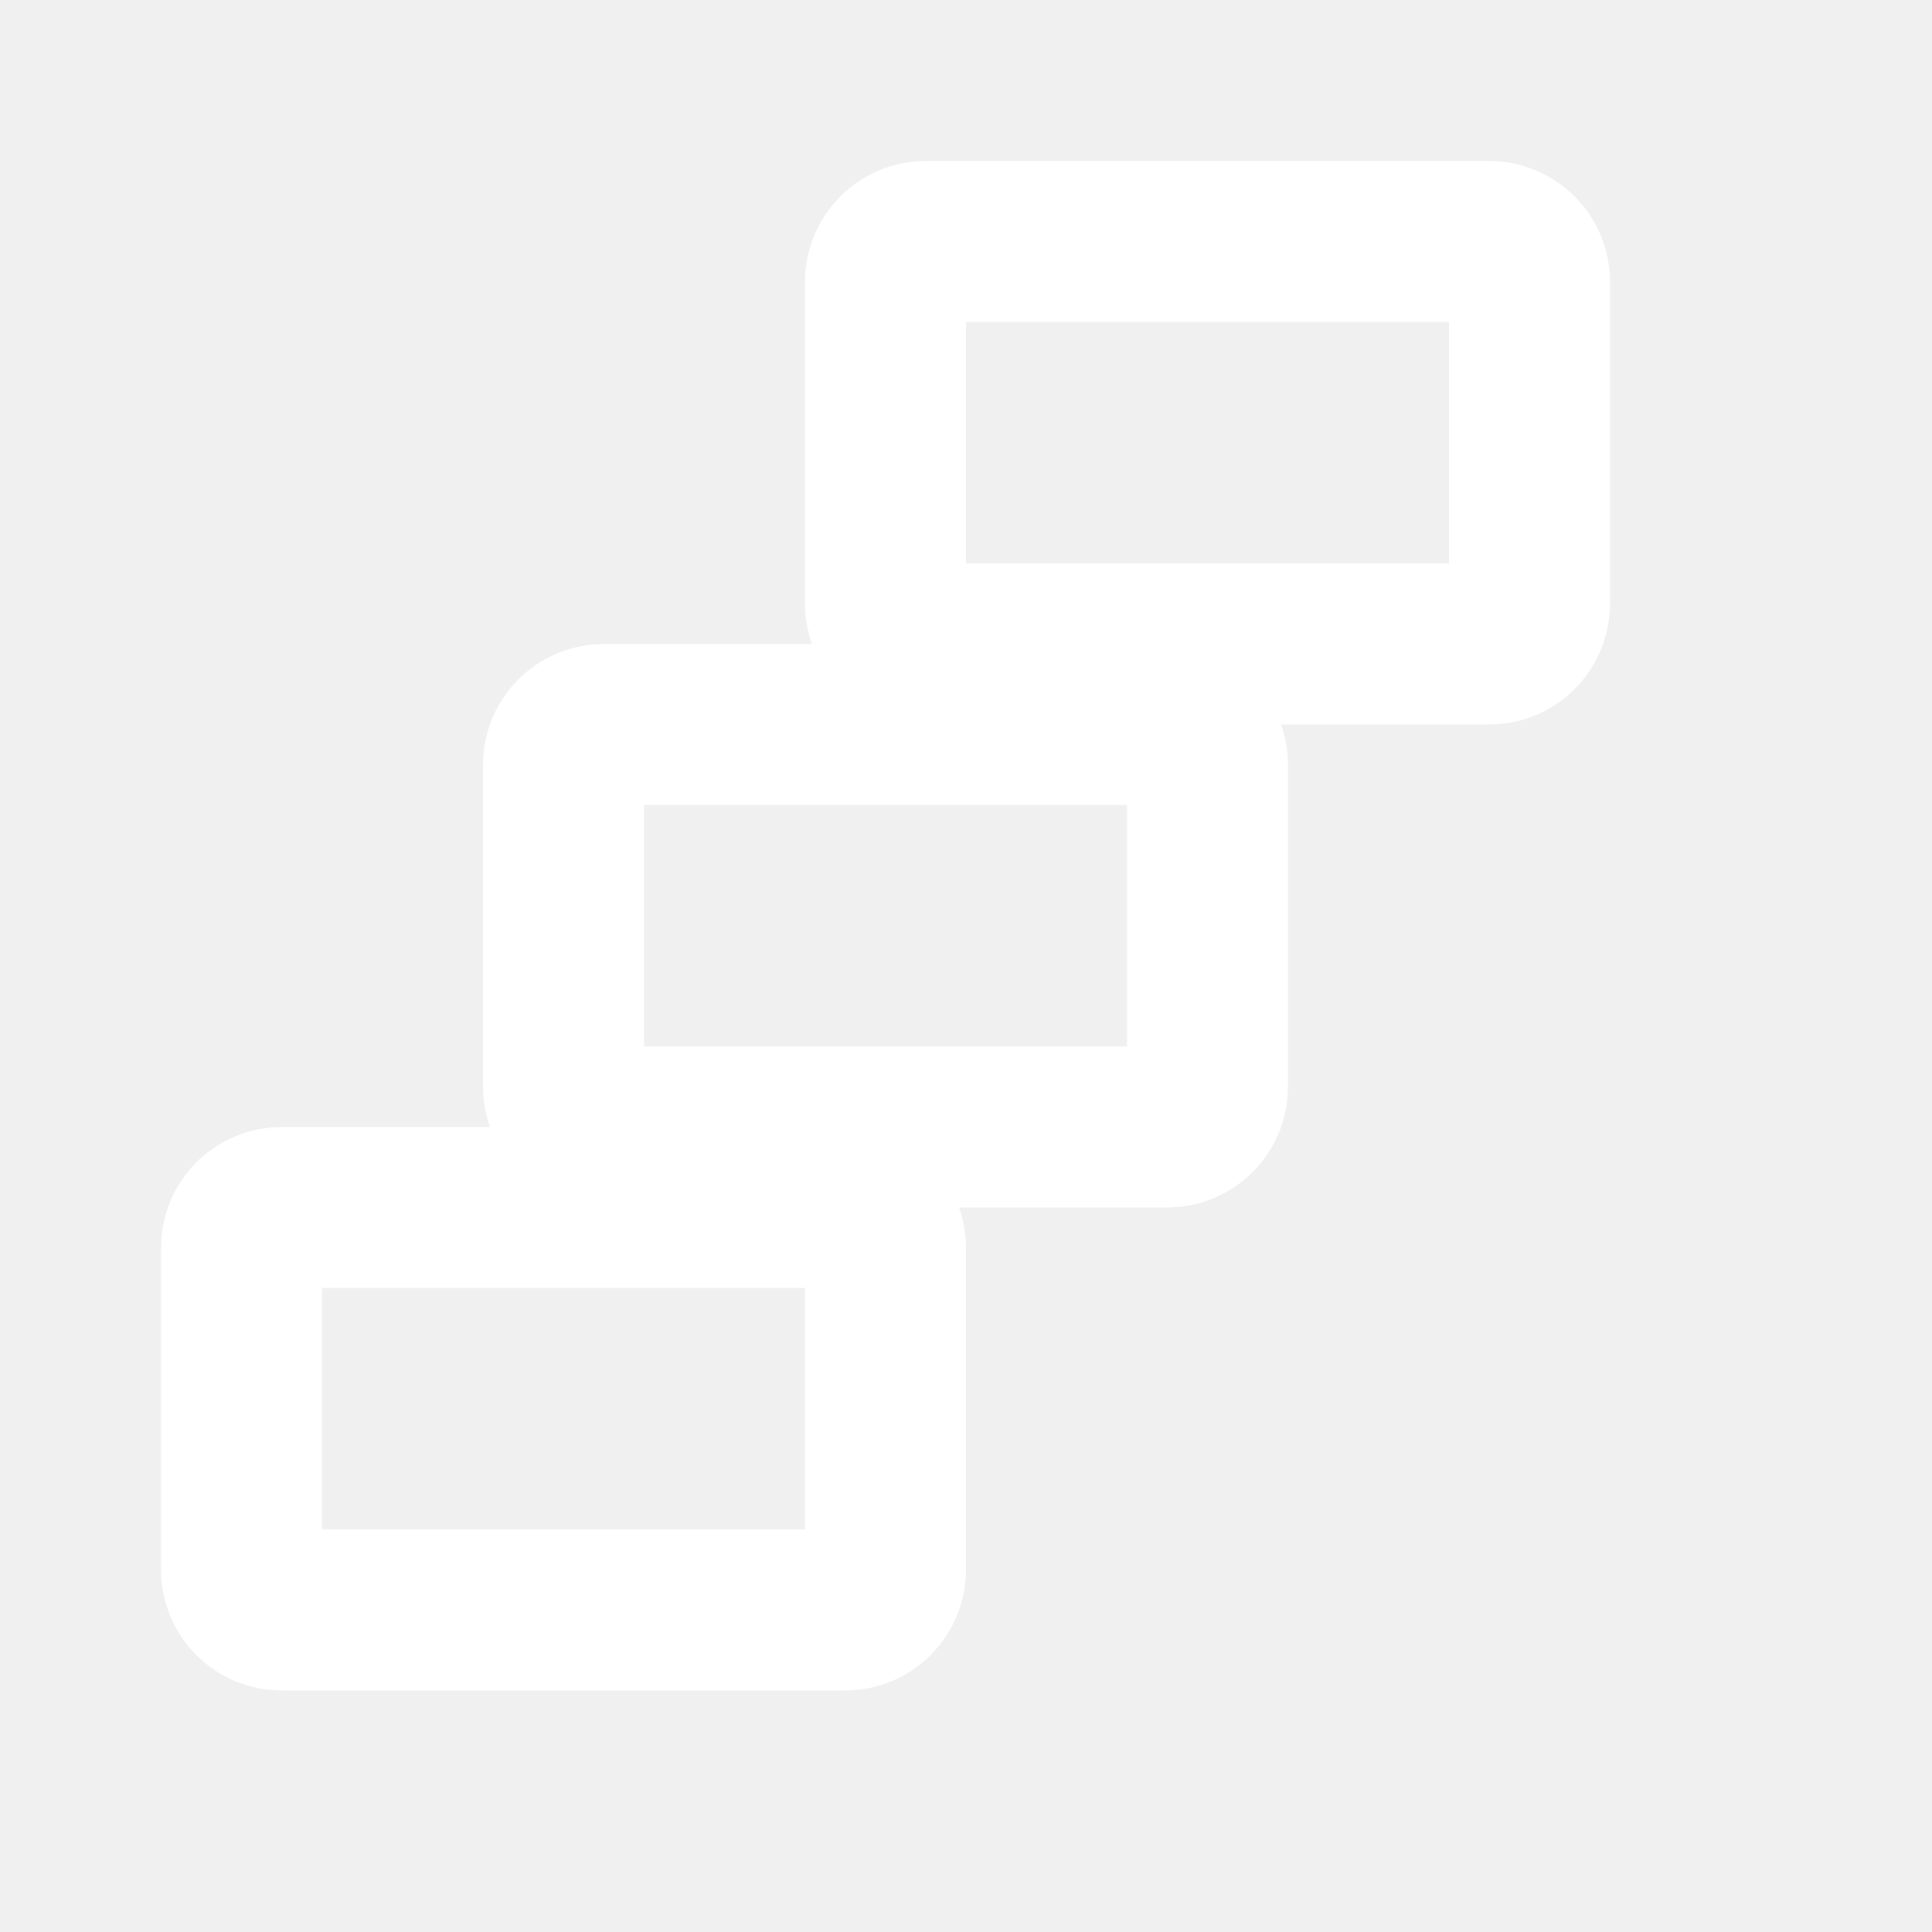
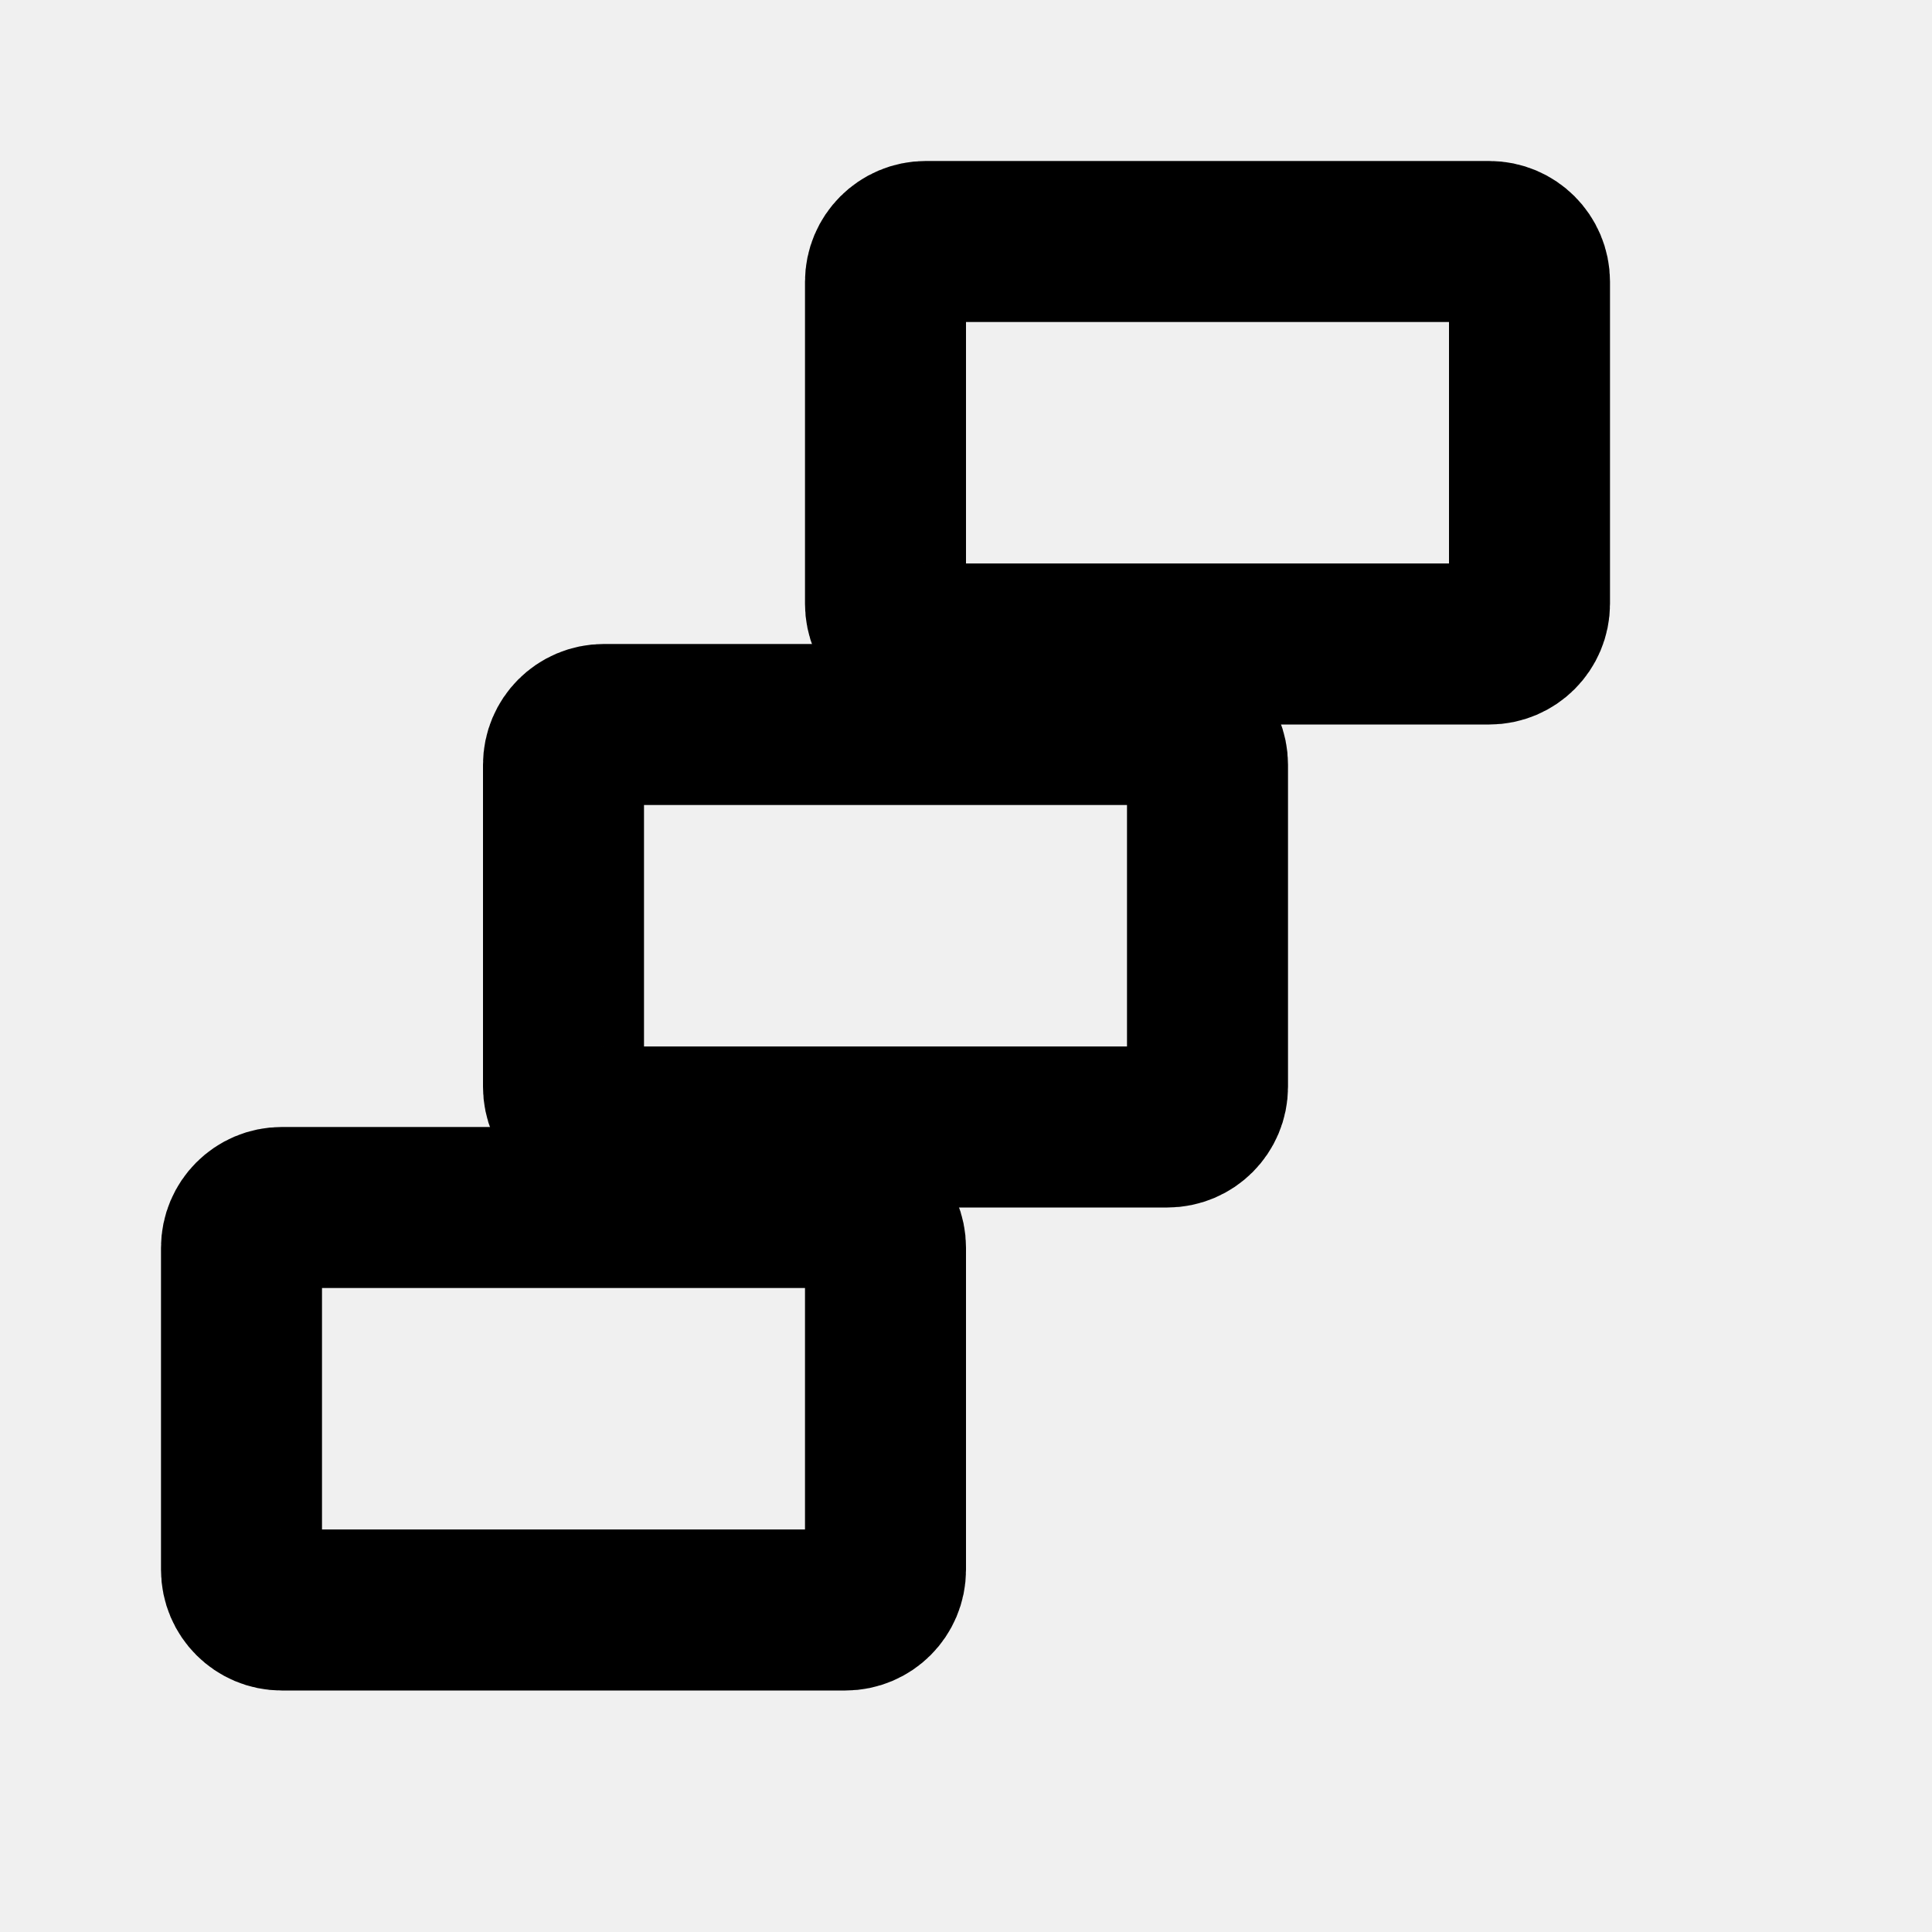
- <svg xmlns="http://www.w3.org/2000/svg" viewBox="0 0 24 24" fill="none" stroke="#ffffff" stroke-width="2" stroke-linecap="round" stroke-linejoin="round">
+ <svg xmlns="http://www.w3.org/2000/svg" viewBox="0 0 24 24" fill="none" stroke="currentColor" stroke-width="2" stroke-linecap="round" stroke-linejoin="round">
  <rect x="3" y="15" width="8" height="5" rx="0.5" />
  <rect x="7" y="9" width="8" height="5" rx="0.5" />
  <rect x="11" y="3" width="8" height="5" rx="0.5" />
</svg>
